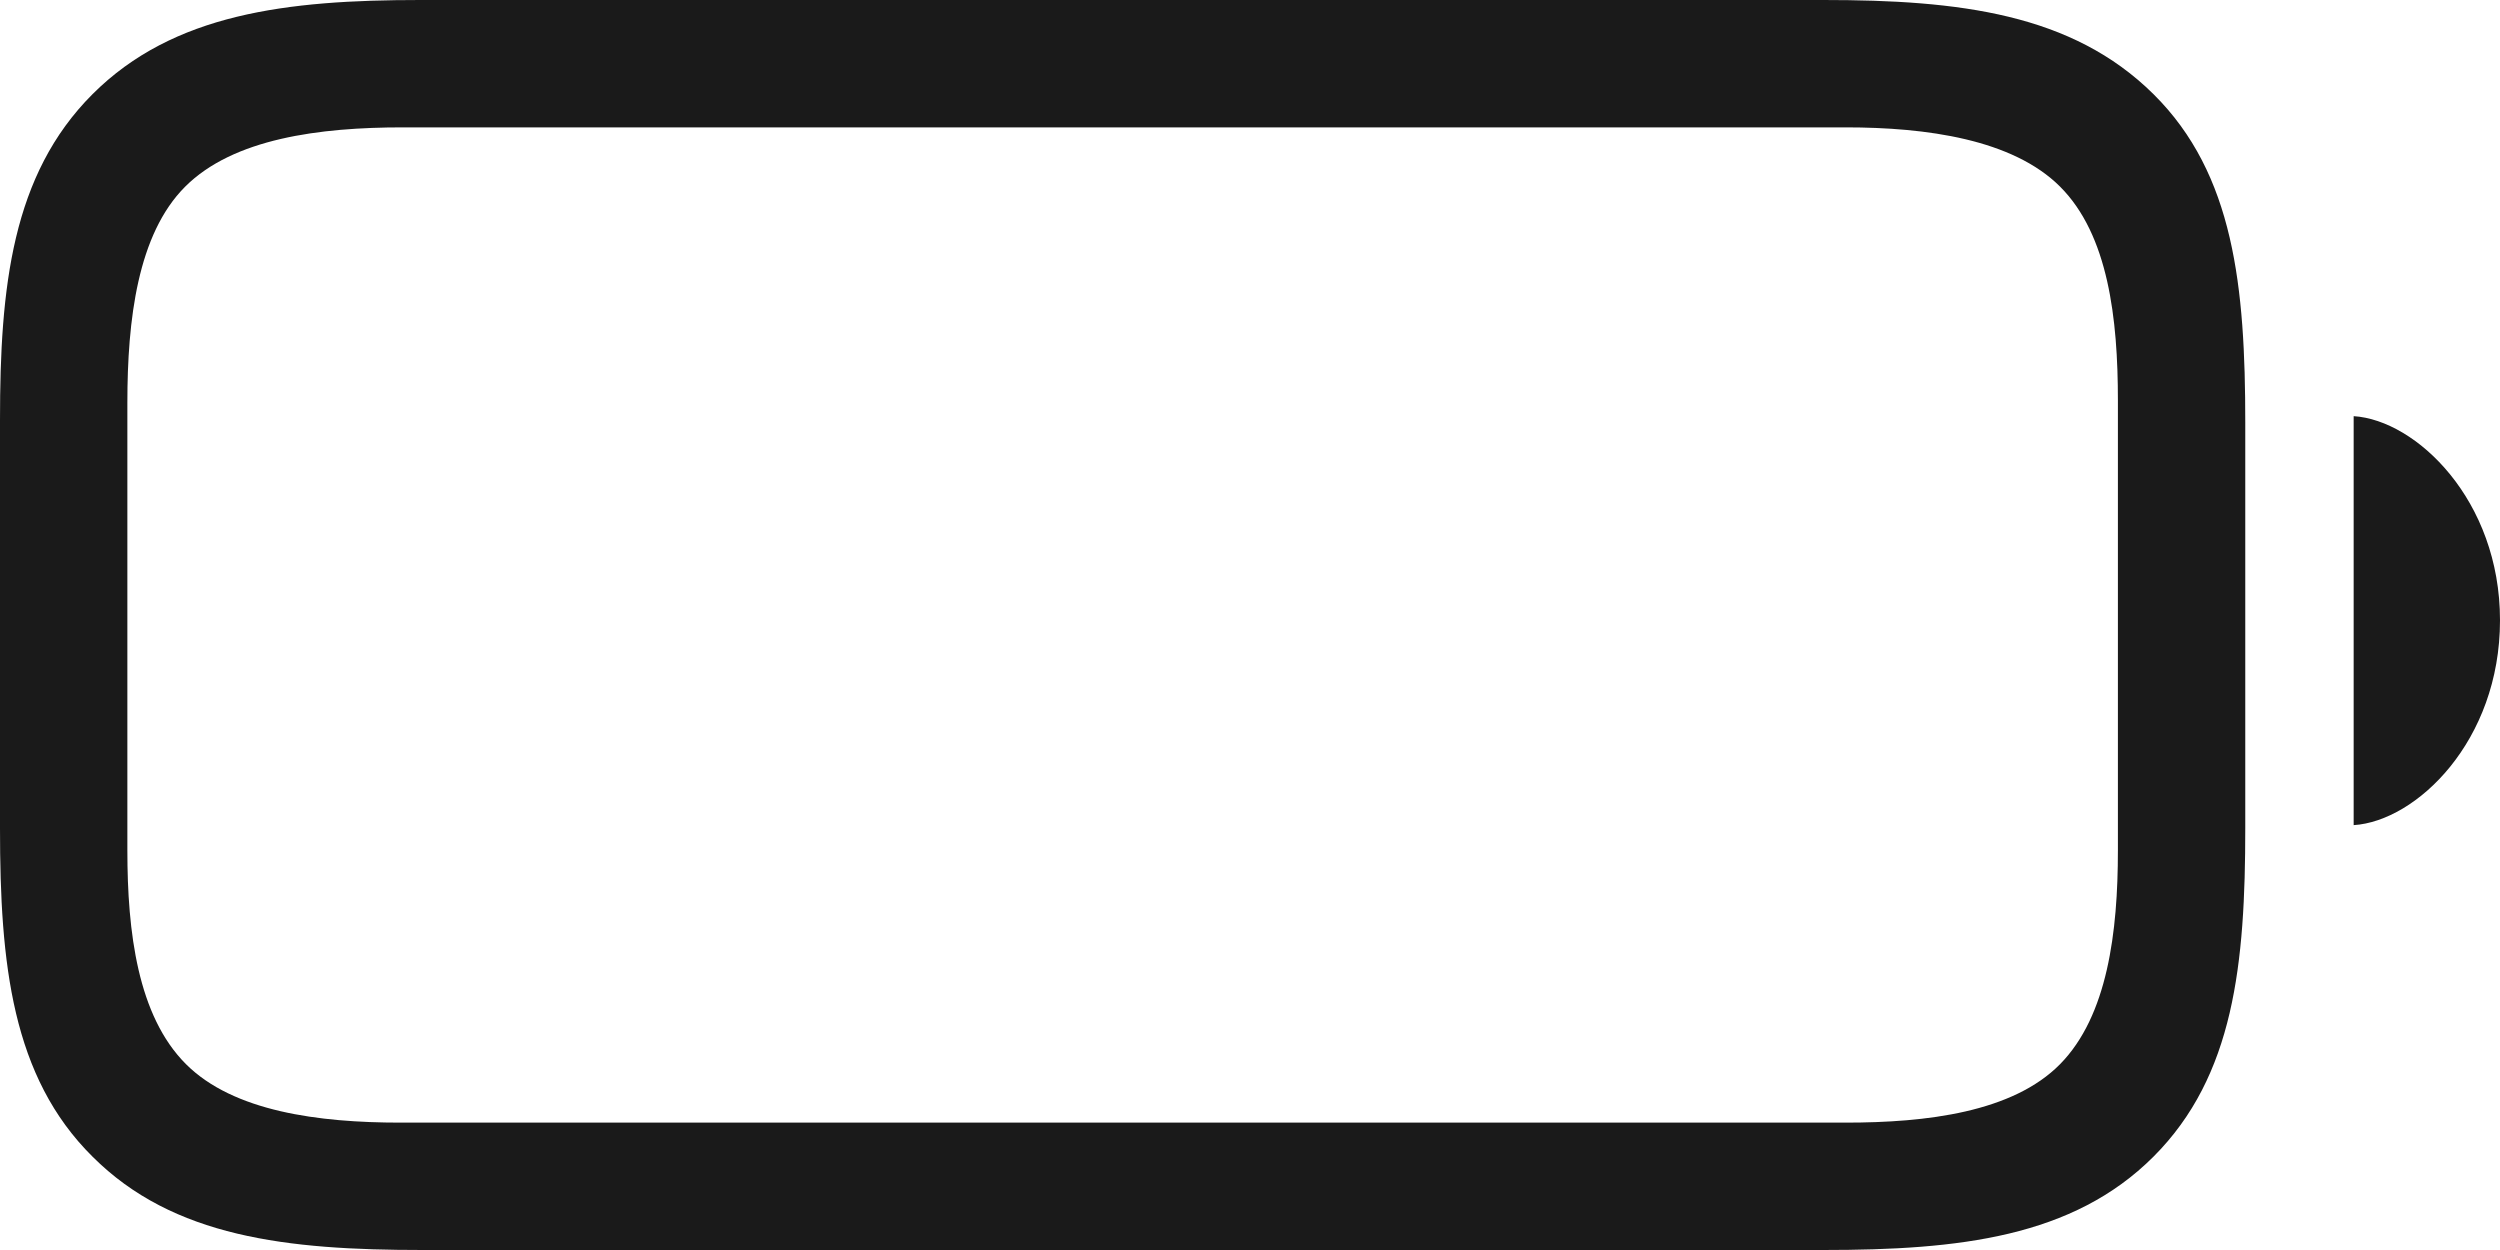
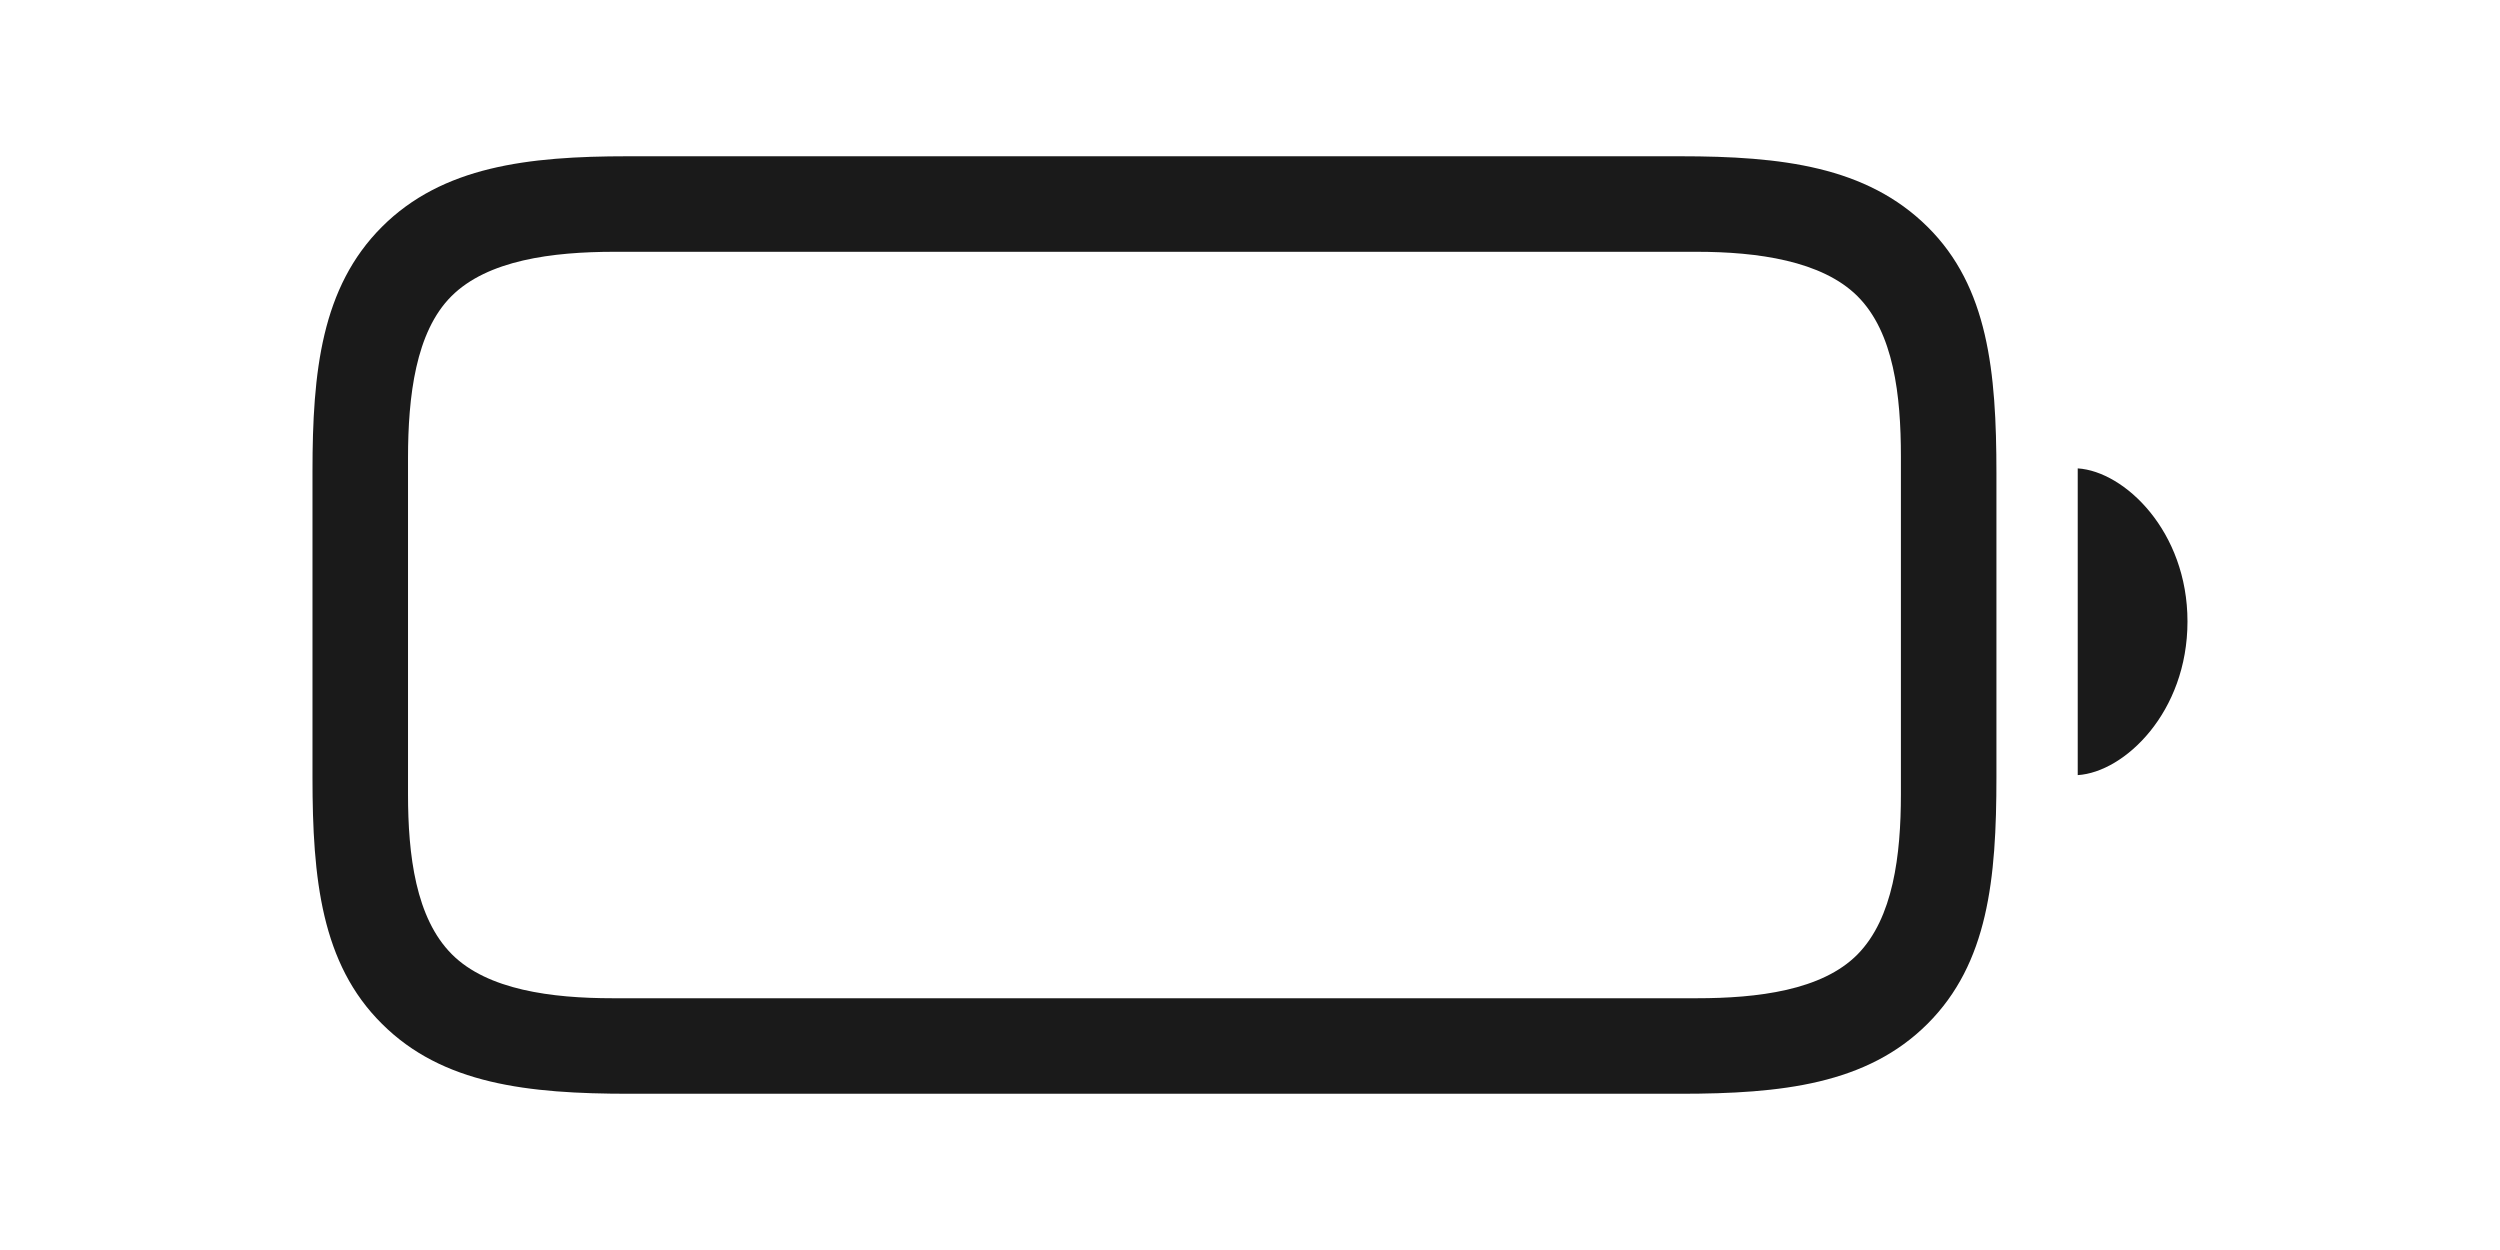
- <svg xmlns="http://www.w3.org/2000/svg" width="32" height="16" viewBox="0 14 56 28">
+ <svg xmlns="http://www.w3.org/2000/svg" width="32" height="16" viewBox="-9.333 9.333 74.667 37.333">
  <path fill="#1a1a1a" fill-rule="evenodd" d="M 9.463 42 L 40.848 42 C 43.879 42 46.43 41.717 48.238 39.909 C 50.046 38.101 50.294 35.585 50.294 32.554 L 50.294 23.463 C 50.294 20.433 50.046 17.899 48.238 16.109 C 46.413 14.301 43.879 14 40.848 14 L 9.41 14 C 6.433 14 3.881 14.301 2.073 16.109 C .266 17.916 0 20.433 0 23.41 L 0 32.554 C 0 35.585 .266 38.119 2.073 39.909 C 3.881 41.717 6.433 42 9.463 42 Z M 8.967 39.147 C 7.142 39.147 5.228 38.899 4.165 37.836 C 3.083 36.754 2.853 34.876 2.853 33.051 L 2.853 23.02 C 2.853 21.16 3.083 19.246 4.147 18.182 C 5.228 17.101 7.16 16.853 9.02 16.853 L 41.344 16.853 C 43.152 16.853 45.084 17.119 46.147 18.182 C 47.228 19.263 47.441 21.142 47.441 22.967 L 47.441 33.051 C 47.441 34.876 47.21 36.754 46.147 37.836 C 45.084 38.916 43.152 39.147 41.344 39.147 Z M 52.722 32.483 C 54.121 32.395 56 30.605 56 27.894 C 56 25.2 54.121 23.41 52.722 23.322 Z" />
</svg>
